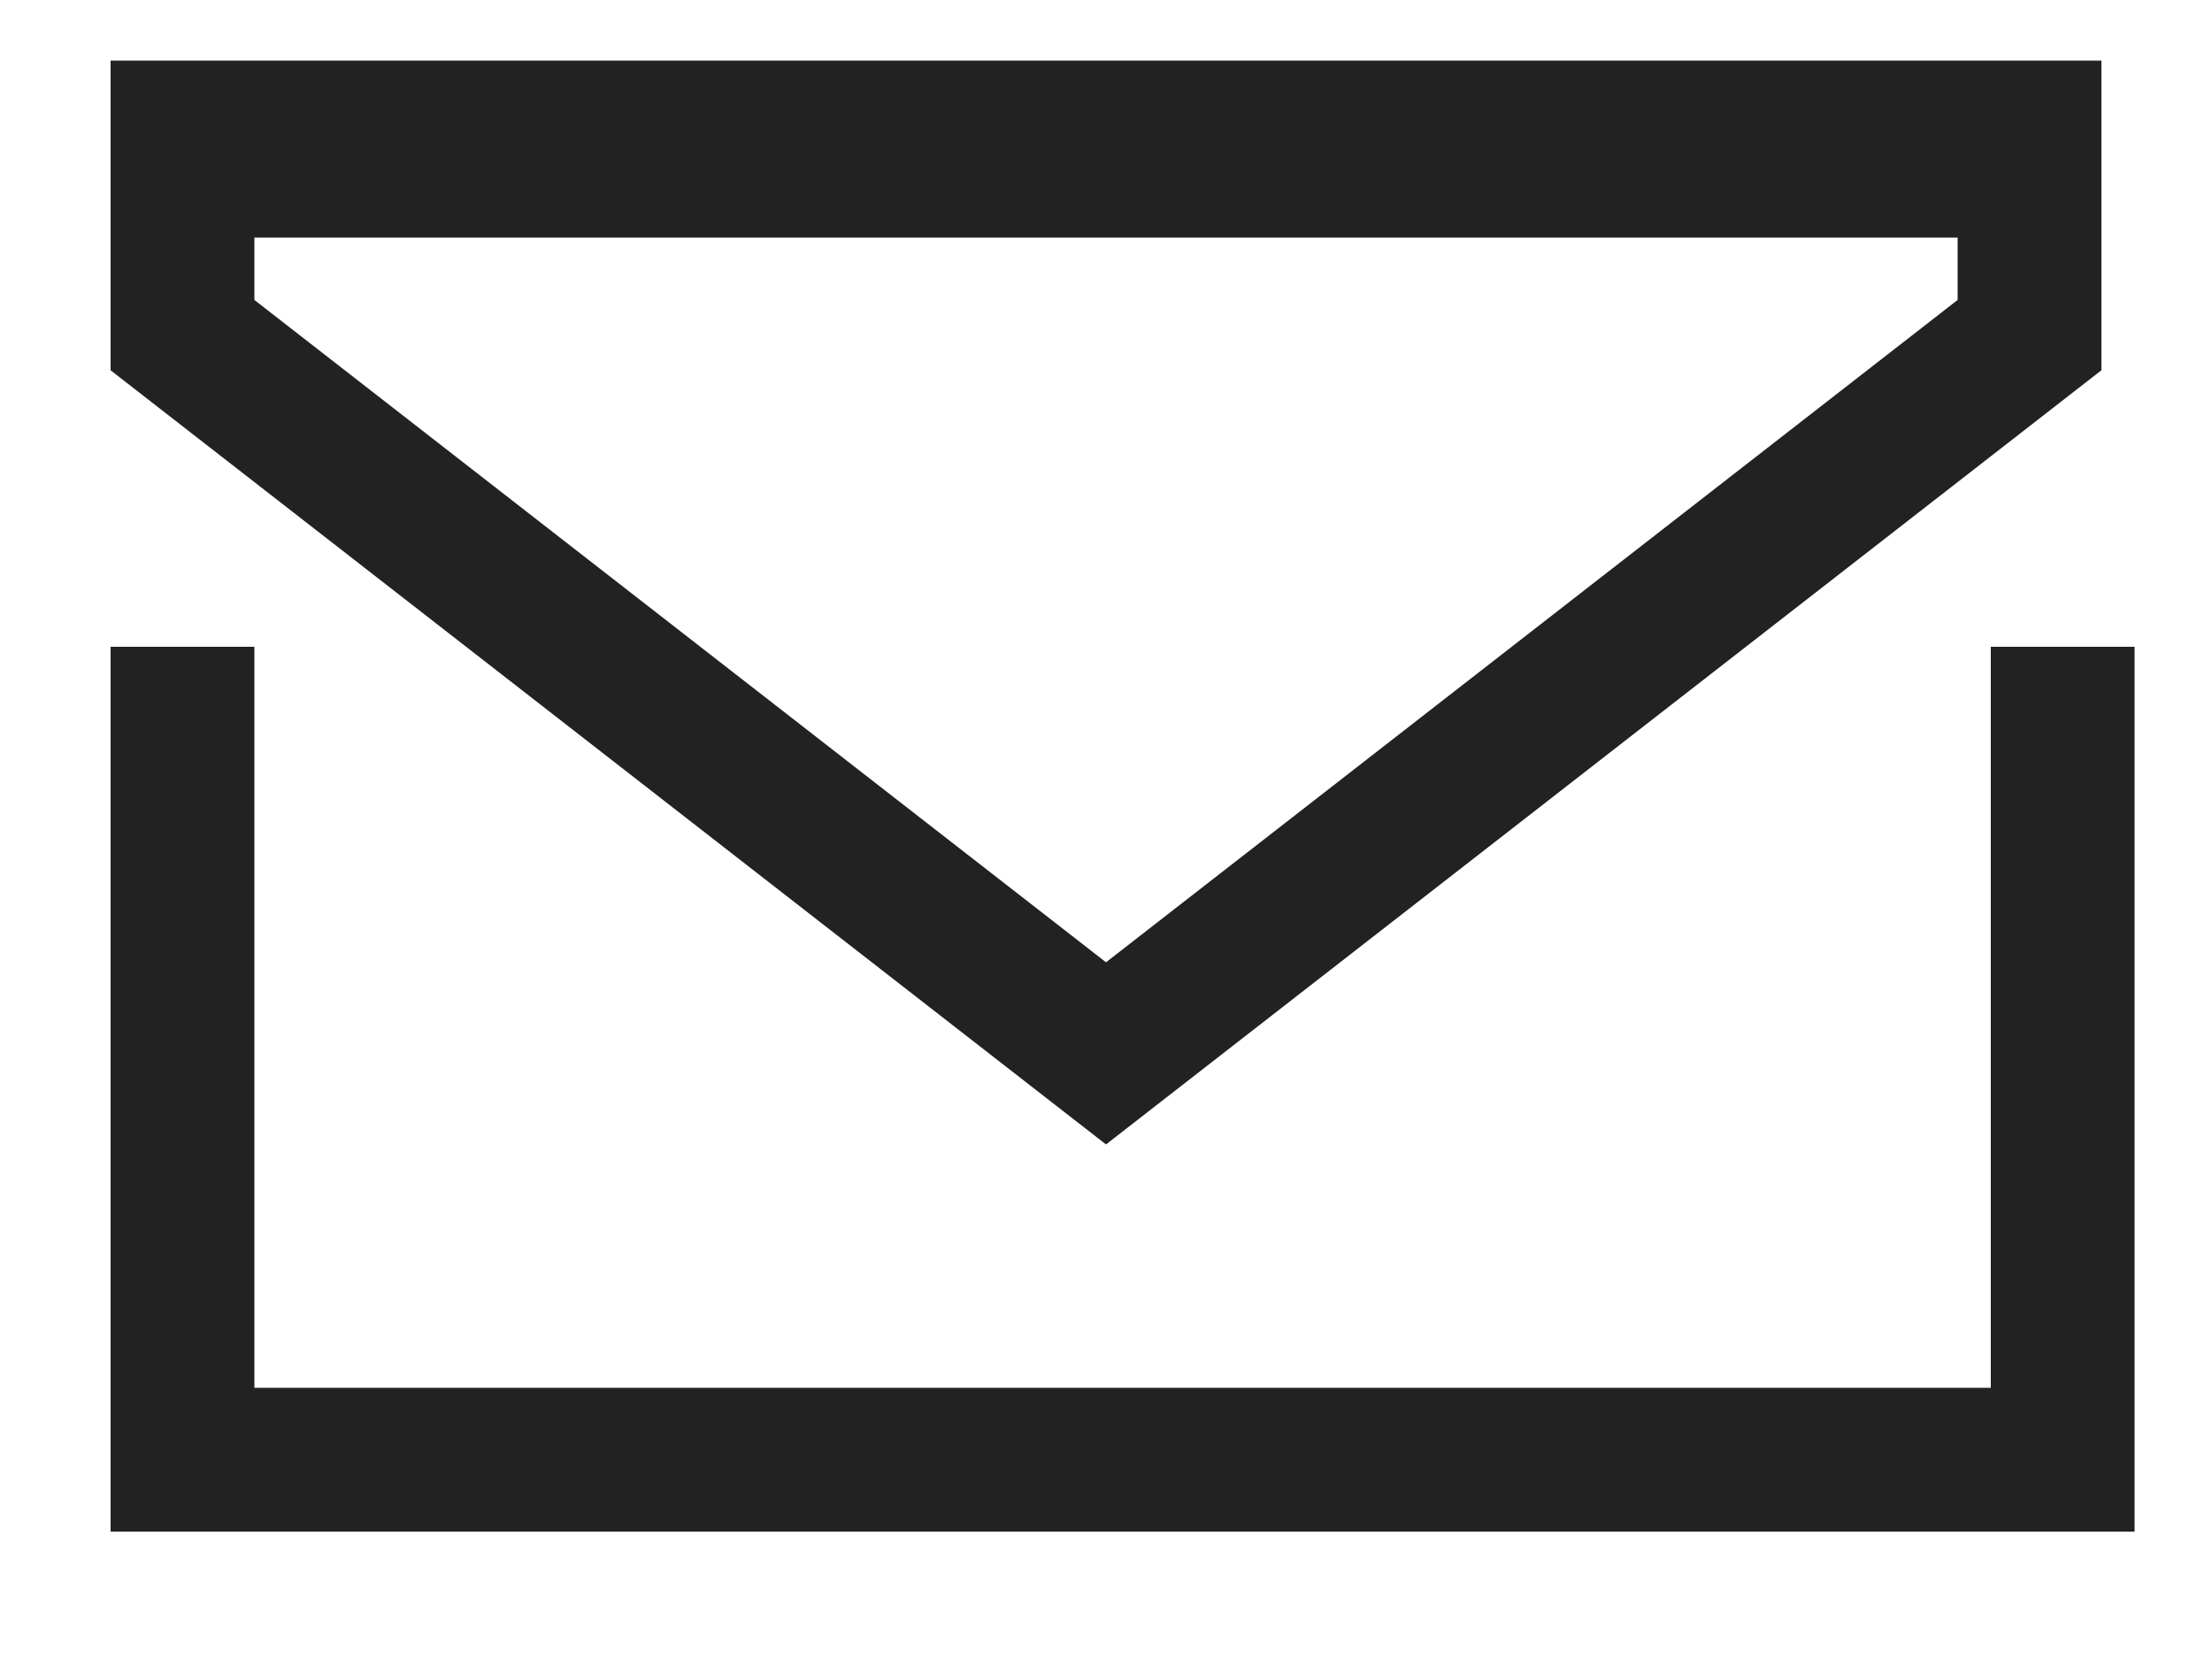
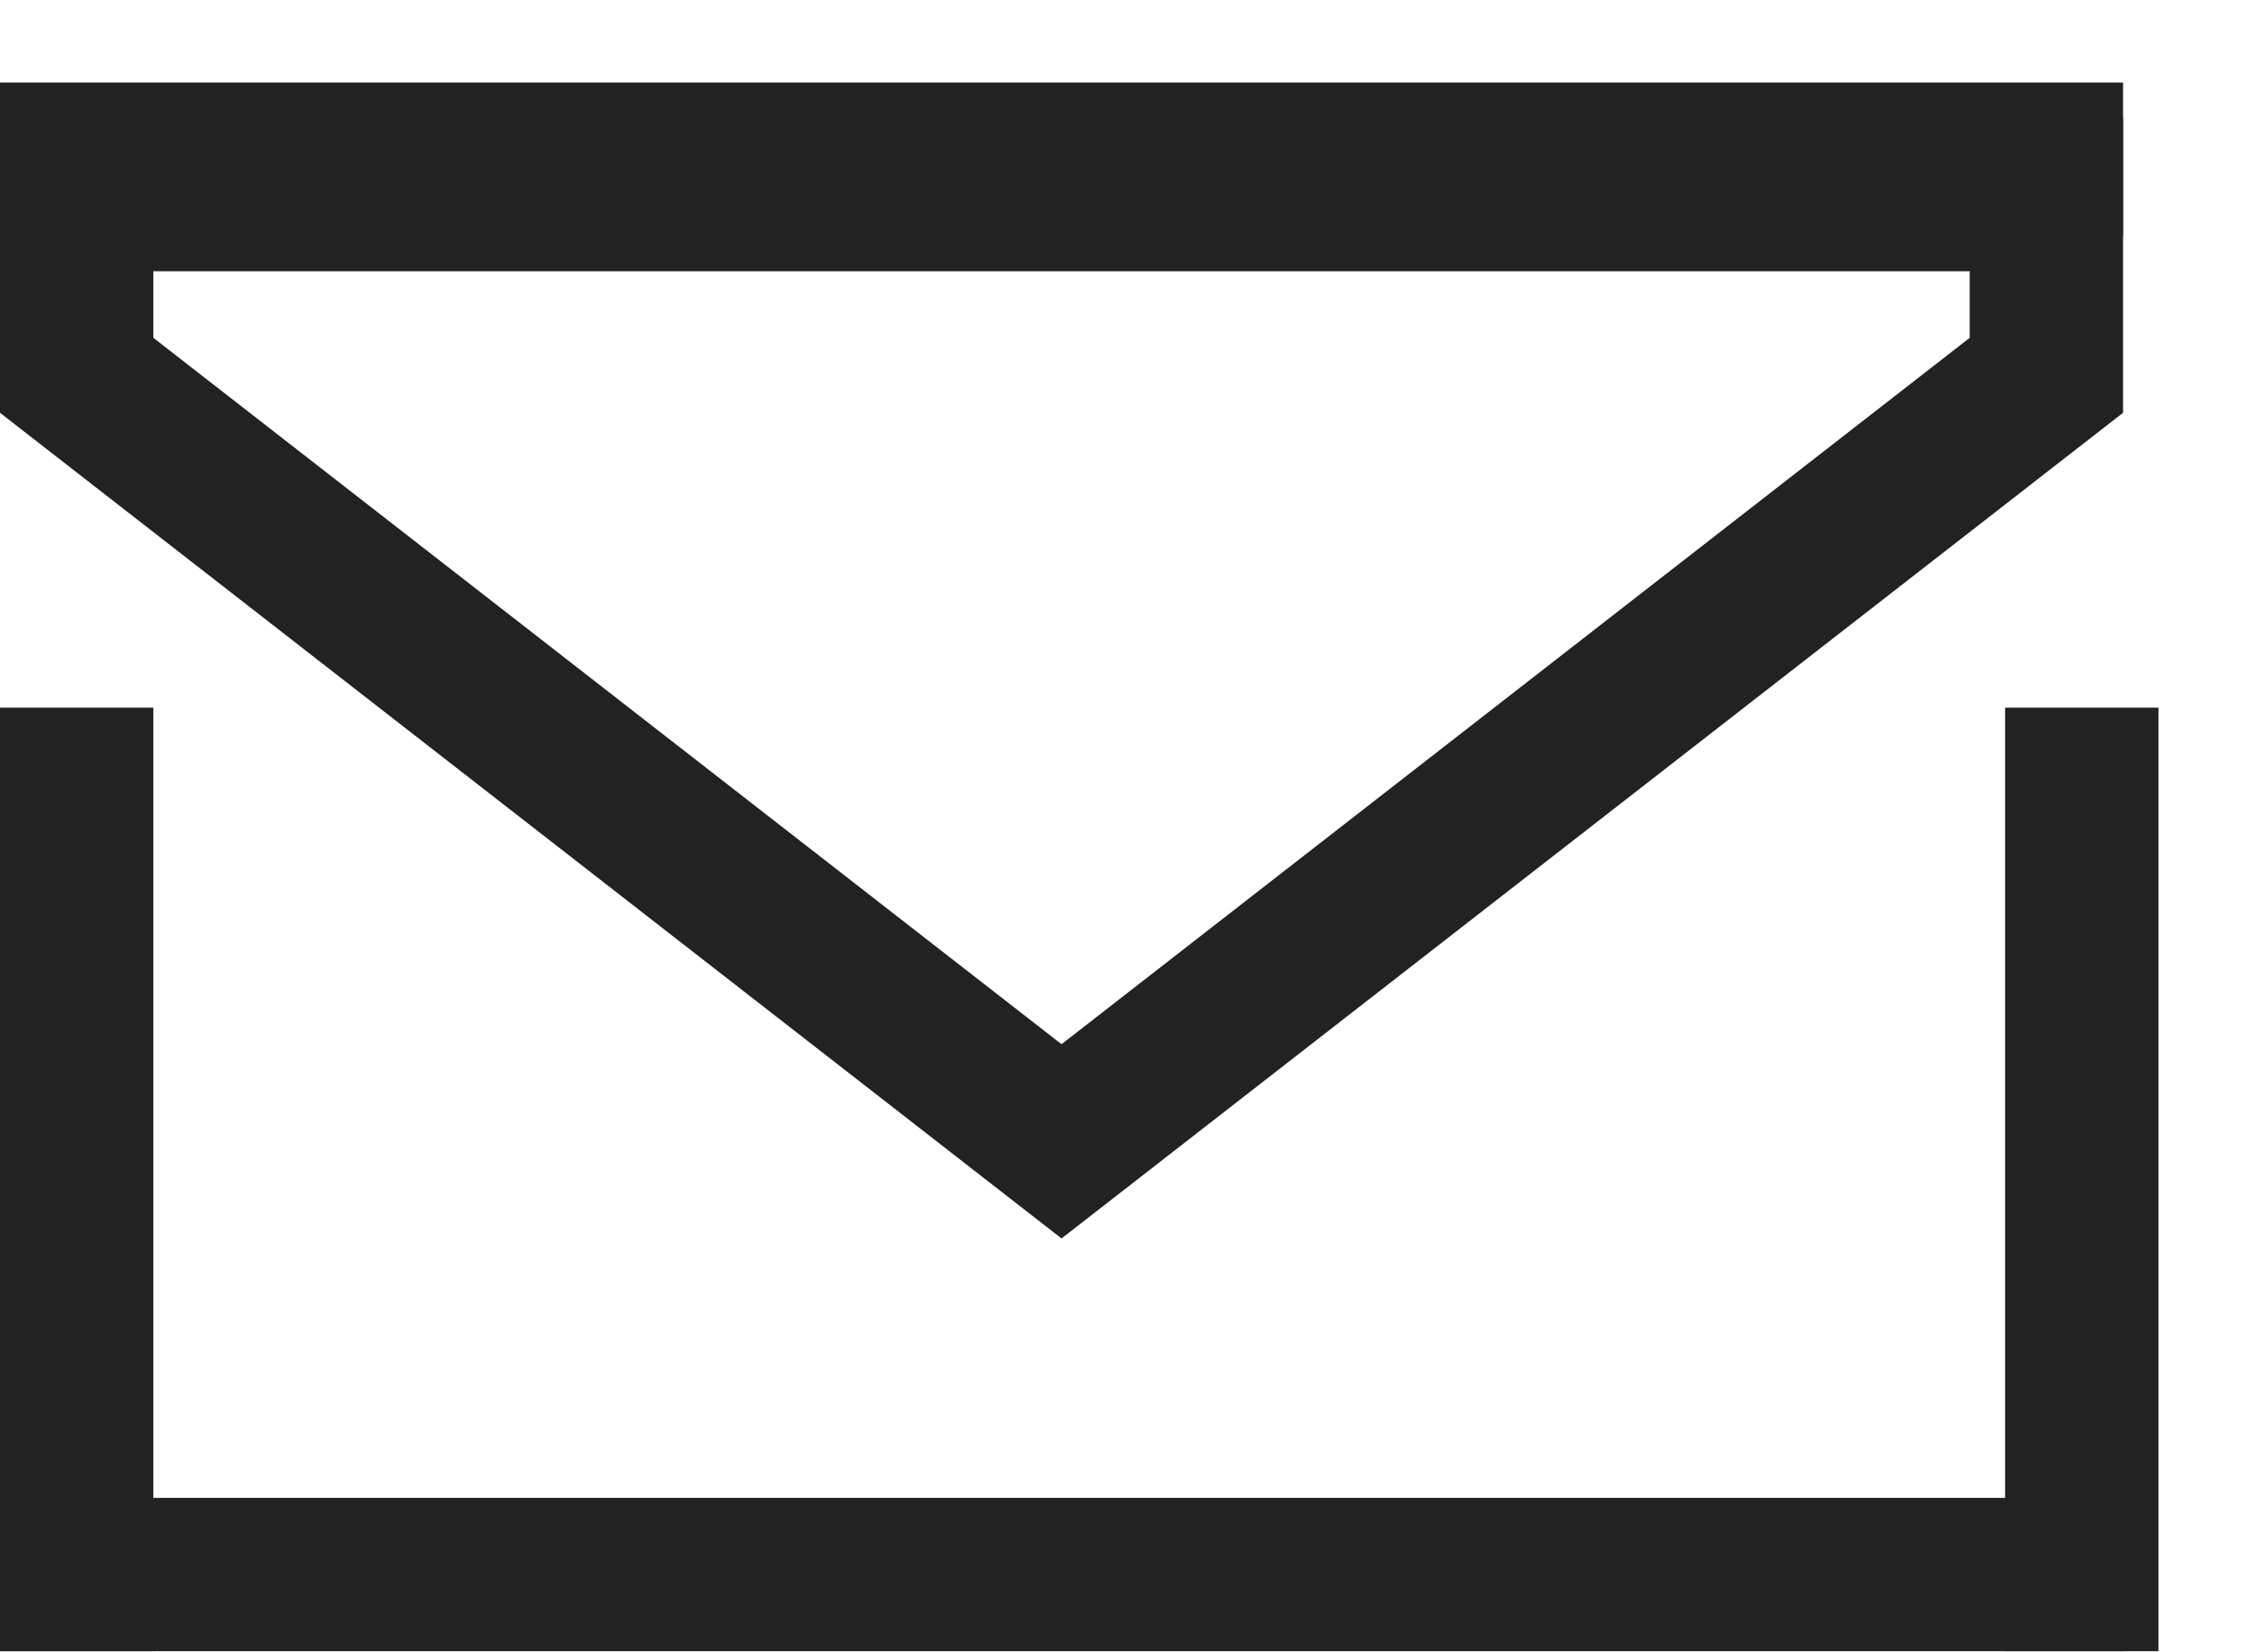
- <svg xmlns="http://www.w3.org/2000/svg" width="20" height="15" viewBox="0 0 20 15" fill="none">
-   <line x1="1.65" y1="5.848" x2="1.65" y2="13.848" stroke="#222222" stroke-width="1.3" />
-   <line x1="18.65" y1="5.848" x2="18.65" y2="13.848" stroke="#222222" stroke-width="1.3" />
-   <line x1="1" y1="13.198" x2="19" y2="13.198" stroke="#222222" stroke-width="1.3" />
-   <line x1="1" y1="1.198" x2="19" y2="1.198" stroke="#222222" stroke-width="1.3" />
-   <path d="M18.35 3.03L10 9.524L1.65 3.03V1.498H4.5L10 1.498H15H18.35V3.03Z" stroke="#222222" stroke-width="1.3" />
+ <svg xmlns="http://www.w3.org/2000/svg" width="19" height="14" viewBox="0 0 19 14" fill="none">
+   <line x1="0.65" y1="6" x2="0.65" y2="14" stroke="#222222" stroke-width="1.3" />
+   <line x1="17.65" y1="6" x2="17.65" y2="14" stroke="#222222" stroke-width="1.3" />
+   <line y1="13.35" x2="18" y2="13.35" stroke="#222222" stroke-width="1.3" />
+   <line y1="1.35" x2="18" y2="1.35" stroke="#222222" stroke-width="1.3" />
+   <path d="M17.35 3.182L9 9.677L0.65 3.182V1.65H3.5L9 1.65H14H17.35V3.182Z" stroke="#222222" stroke-width="1.3" />
</svg>
